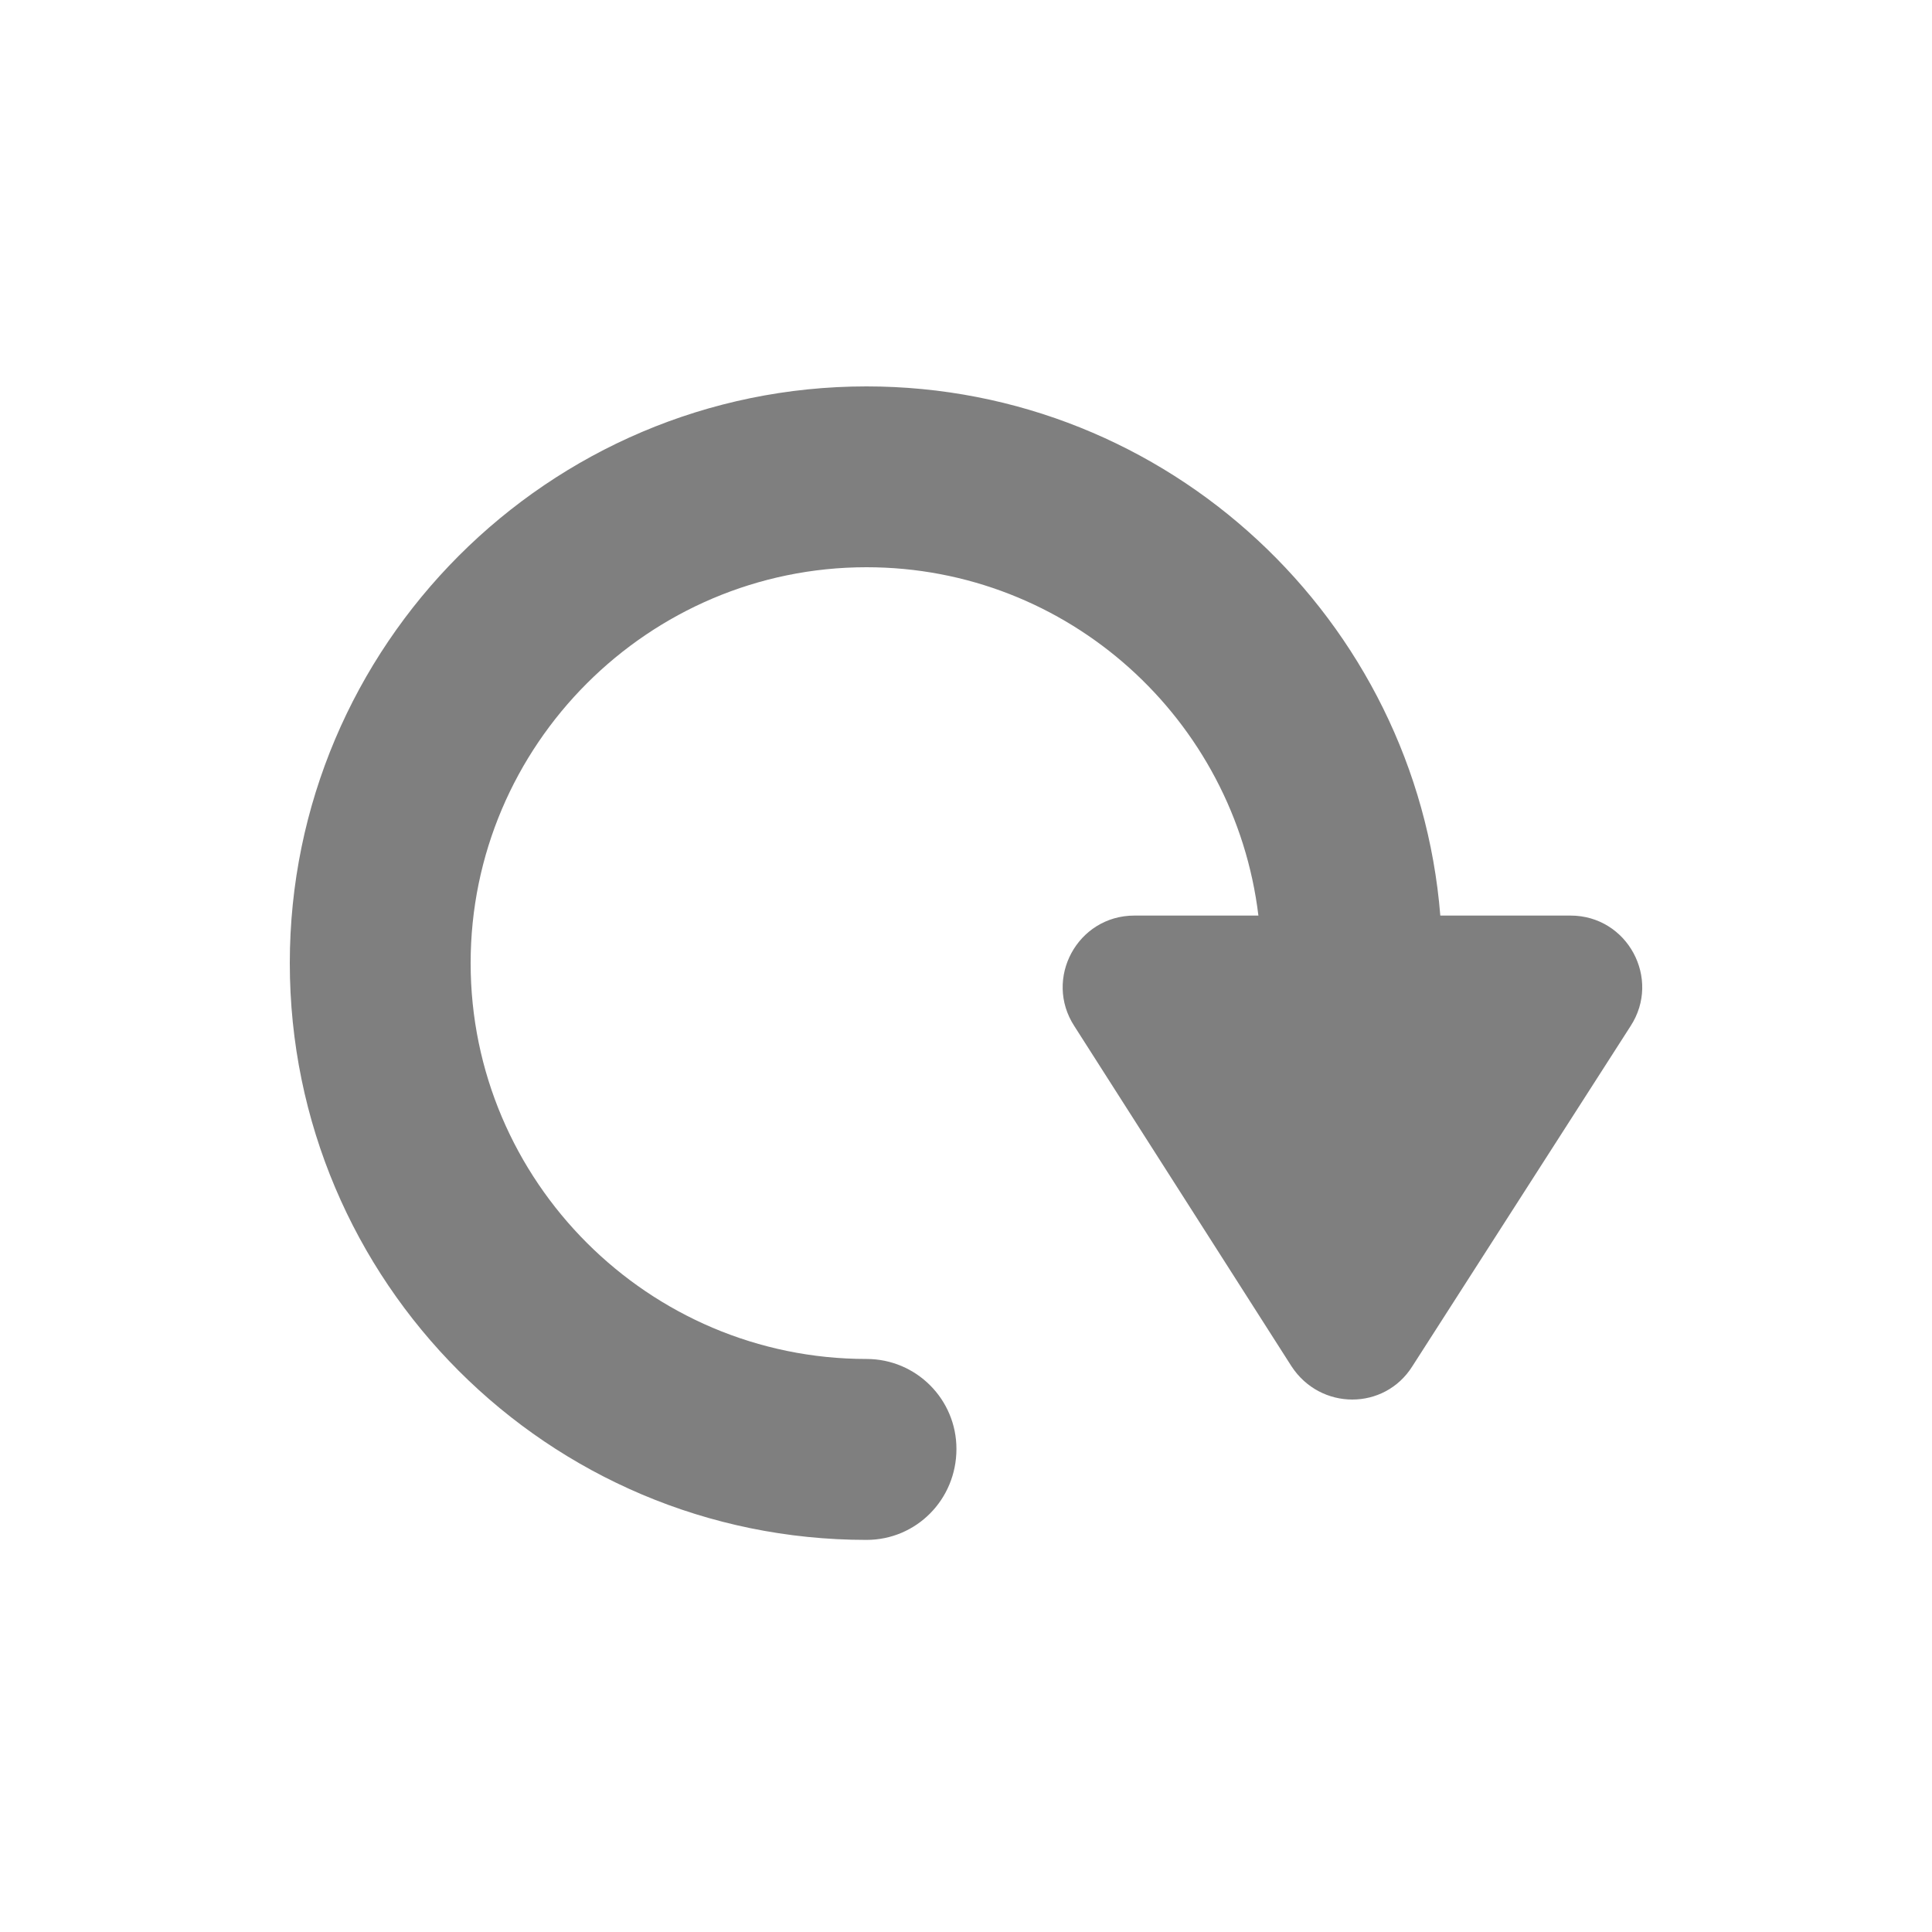
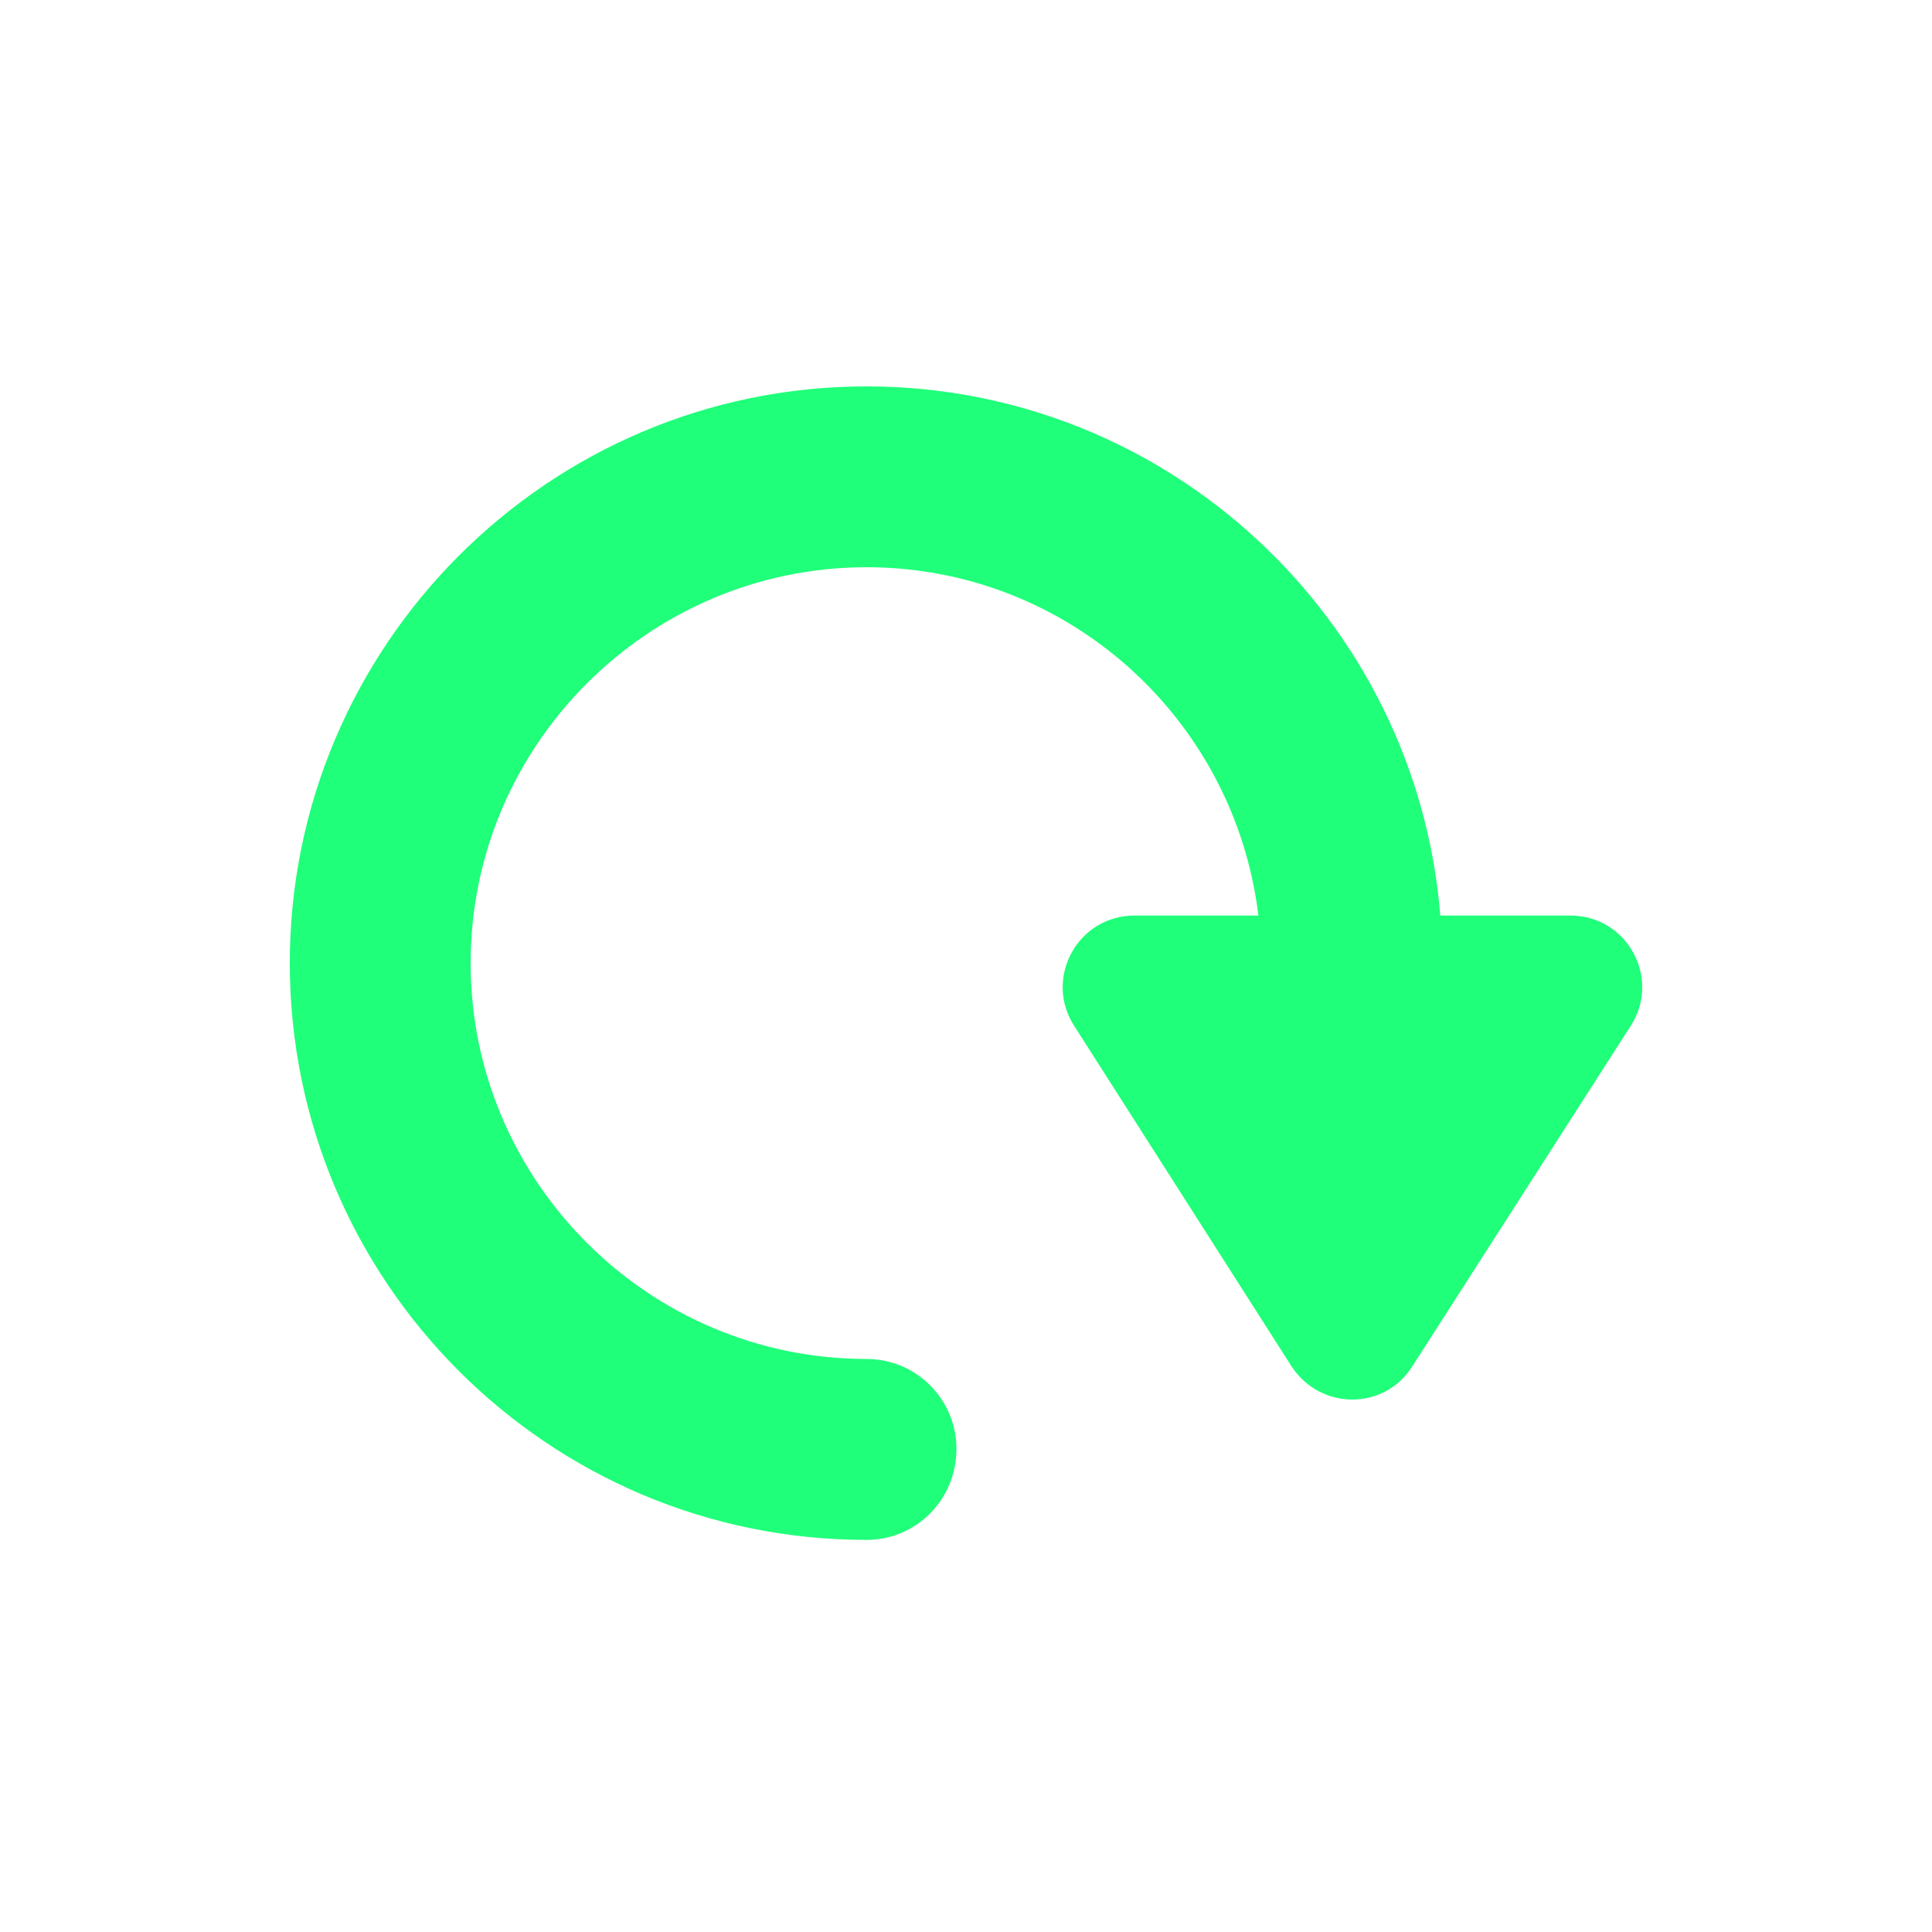
<svg xmlns="http://www.w3.org/2000/svg" width="20px" height="20px" viewBox="0 0 20 20" version="1.1">
  <defs />
  <g id="all-around-active" stroke="none" stroke-width="1" fill="none" fill-rule="evenodd">
-     <path d="M16.879,10.623 L14.621,14.143 C14.332,14.603 13.669,14.603 13.369,14.143 L11.122,10.623 C10.801,10.131 11.154,9.478 11.743,9.478 L13.027,9.478 C12.781,7.445 11.058,5.872 8.97,5.872 C6.714,5.872 4.872,7.713 4.872,9.97 C4.872,12.228 6.714,14.068 8.97,14.068 C9.485,14.068 9.901,14.485 9.901,14.999 C9.901,15.524 9.485,15.941 8.97,15.941 C5.675,15.941 3,13.266 3,9.97 C3,6.686 5.675,4 8.97,4 C12.095,4 14.664,6.418 14.91,9.478 L16.258,9.478 C16.847,9.478 17.2,10.131 16.879,10.623" id="Rotate" fill="#7F7F7F" />
+     <path d="M16.879,10.623 L14.621,14.143 C14.332,14.603 13.669,14.603 13.369,14.143 L11.122,10.623 C10.801,10.131 11.154,9.478 11.743,9.478 L13.027,9.478 C12.781,7.445 11.058,5.872 8.97,5.872 C6.714,5.872 4.872,7.713 4.872,9.97 C4.872,12.228 6.714,14.068 8.97,14.068 C9.485,14.068 9.901,14.485 9.901,14.999 C9.901,15.524 9.485,15.941 8.97,15.941 C5.675,15.941 3,13.266 3,9.97 C3,6.686 5.675,4 8.97,4 C12.095,4 14.664,6.418 14.91,9.478 L16.258,9.478 C16.847,9.478 17.2,10.131 16.879,10.623" id="Rotate" fill="#1FFF79" />
  </g>
</svg>
